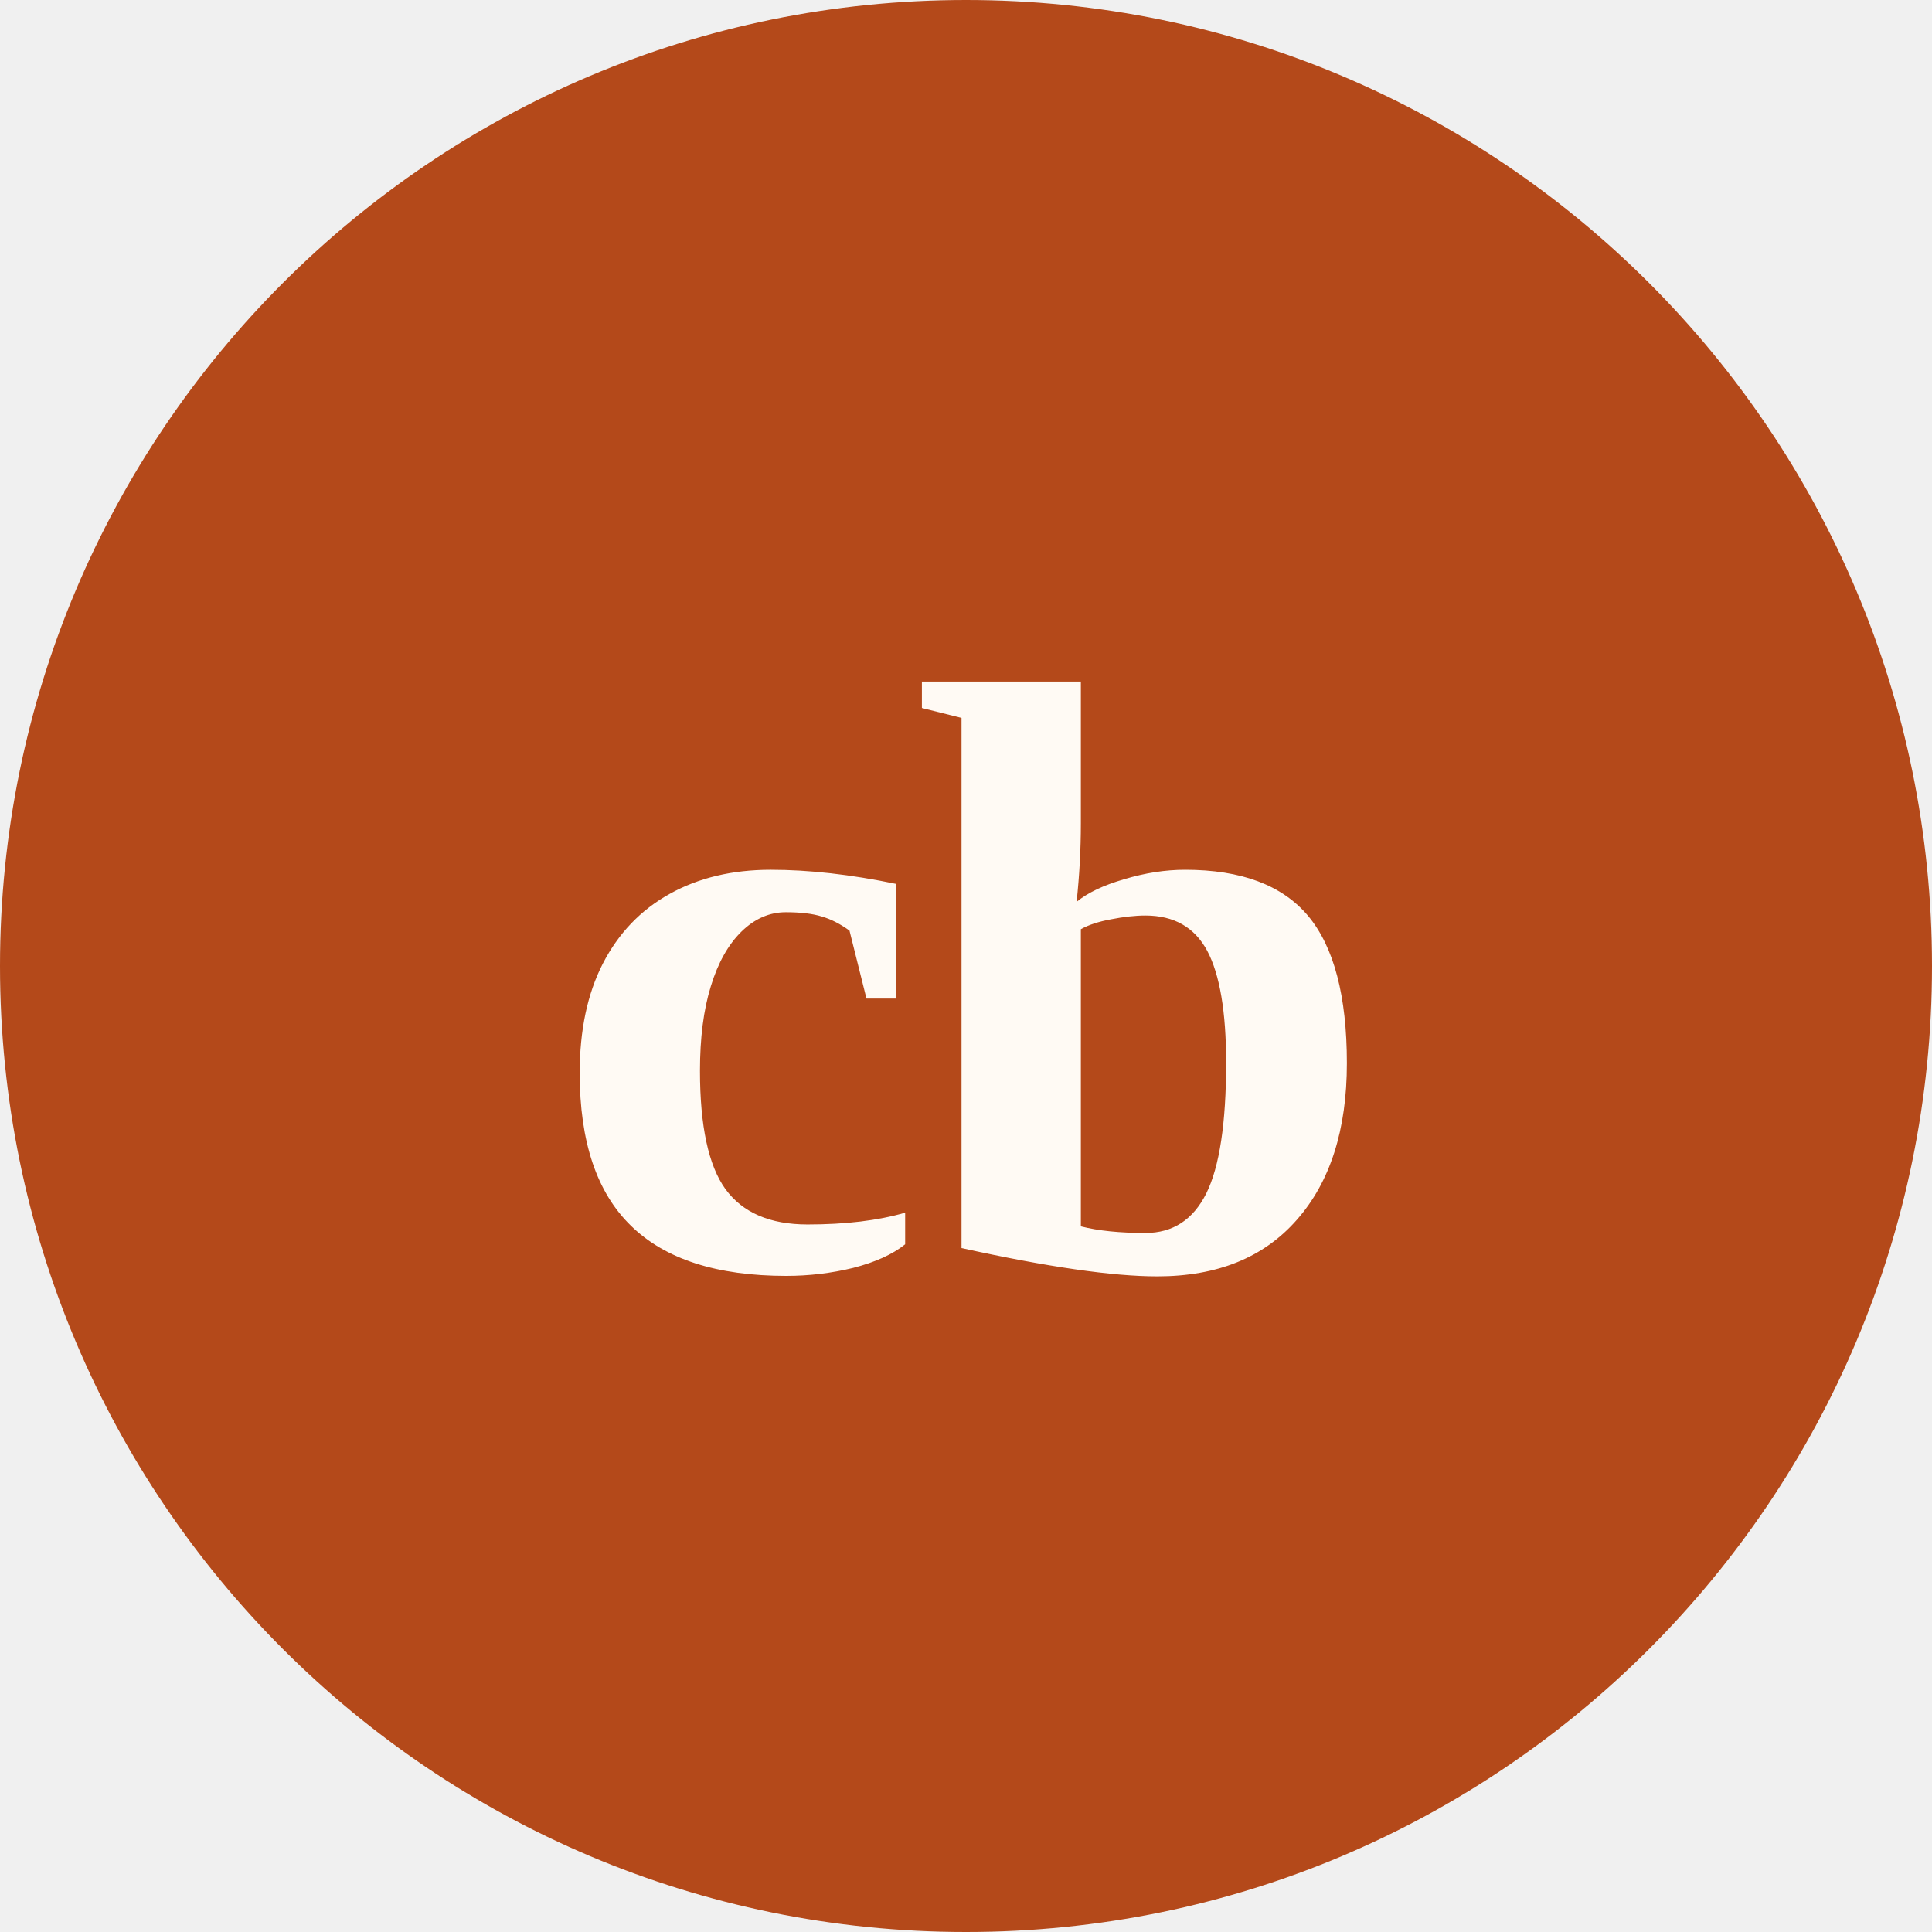
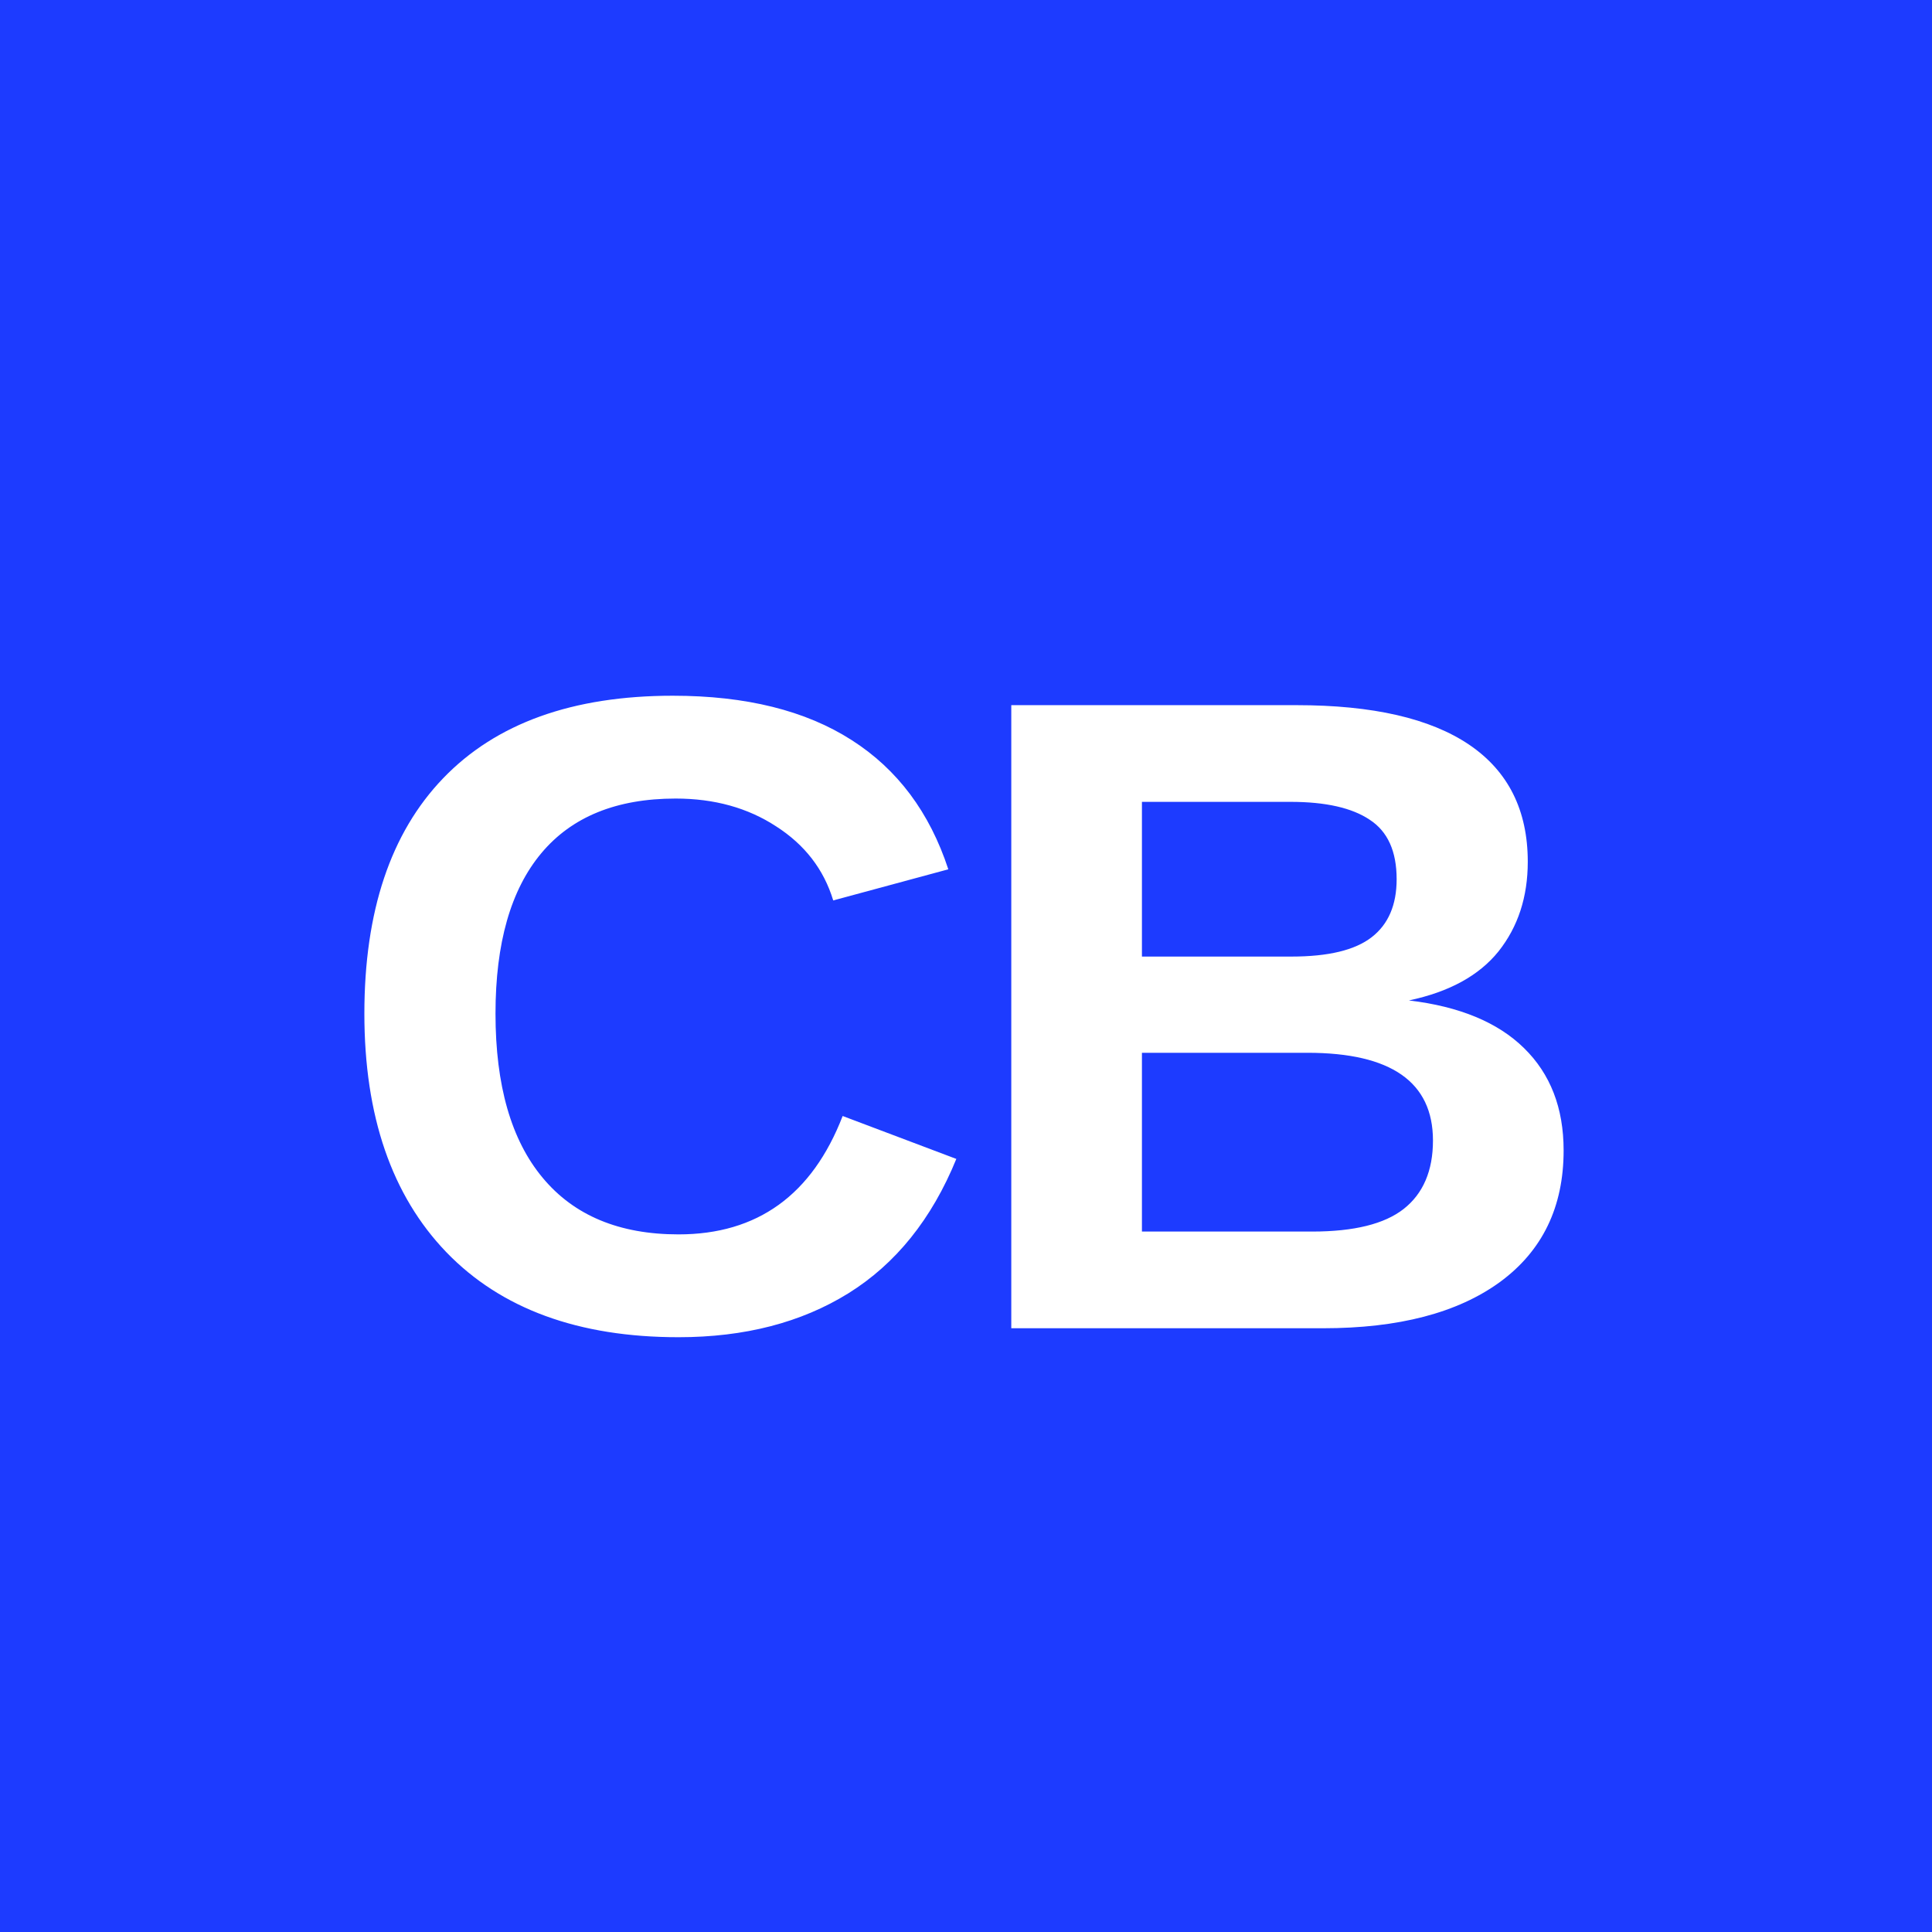
<svg xmlns="http://www.w3.org/2000/svg" viewBox="0 0 64 64">
-   <style>
-     circle { fill: #b4491a; }
-     text { fill: #fffaf4; }
-     @media (prefers-color-scheme: dark) {
-       circle { fill: #ec9a66; }
-       text { fill: #1a1613; }
-     }
-   </style>
-   <circle cx="32" cy="32" r="32" />
-   <text x="32" y="42" text-anchor="middle" font-family="Georgia, 'Times New Roman', serif" font-size="28" font-weight="700" letter-spacing="-0.5">cb</text>
+   <rect width="64" height="64" fill="#1d3bff" />
+   <text x="32" y="44" text-anchor="middle" fill="#ffffff" font-family="'Arial Black', 'Helvetica Neue', Arial, sans-serif" font-size="30" font-weight="900" letter-spacing="-1">CB</text>
</svg>
